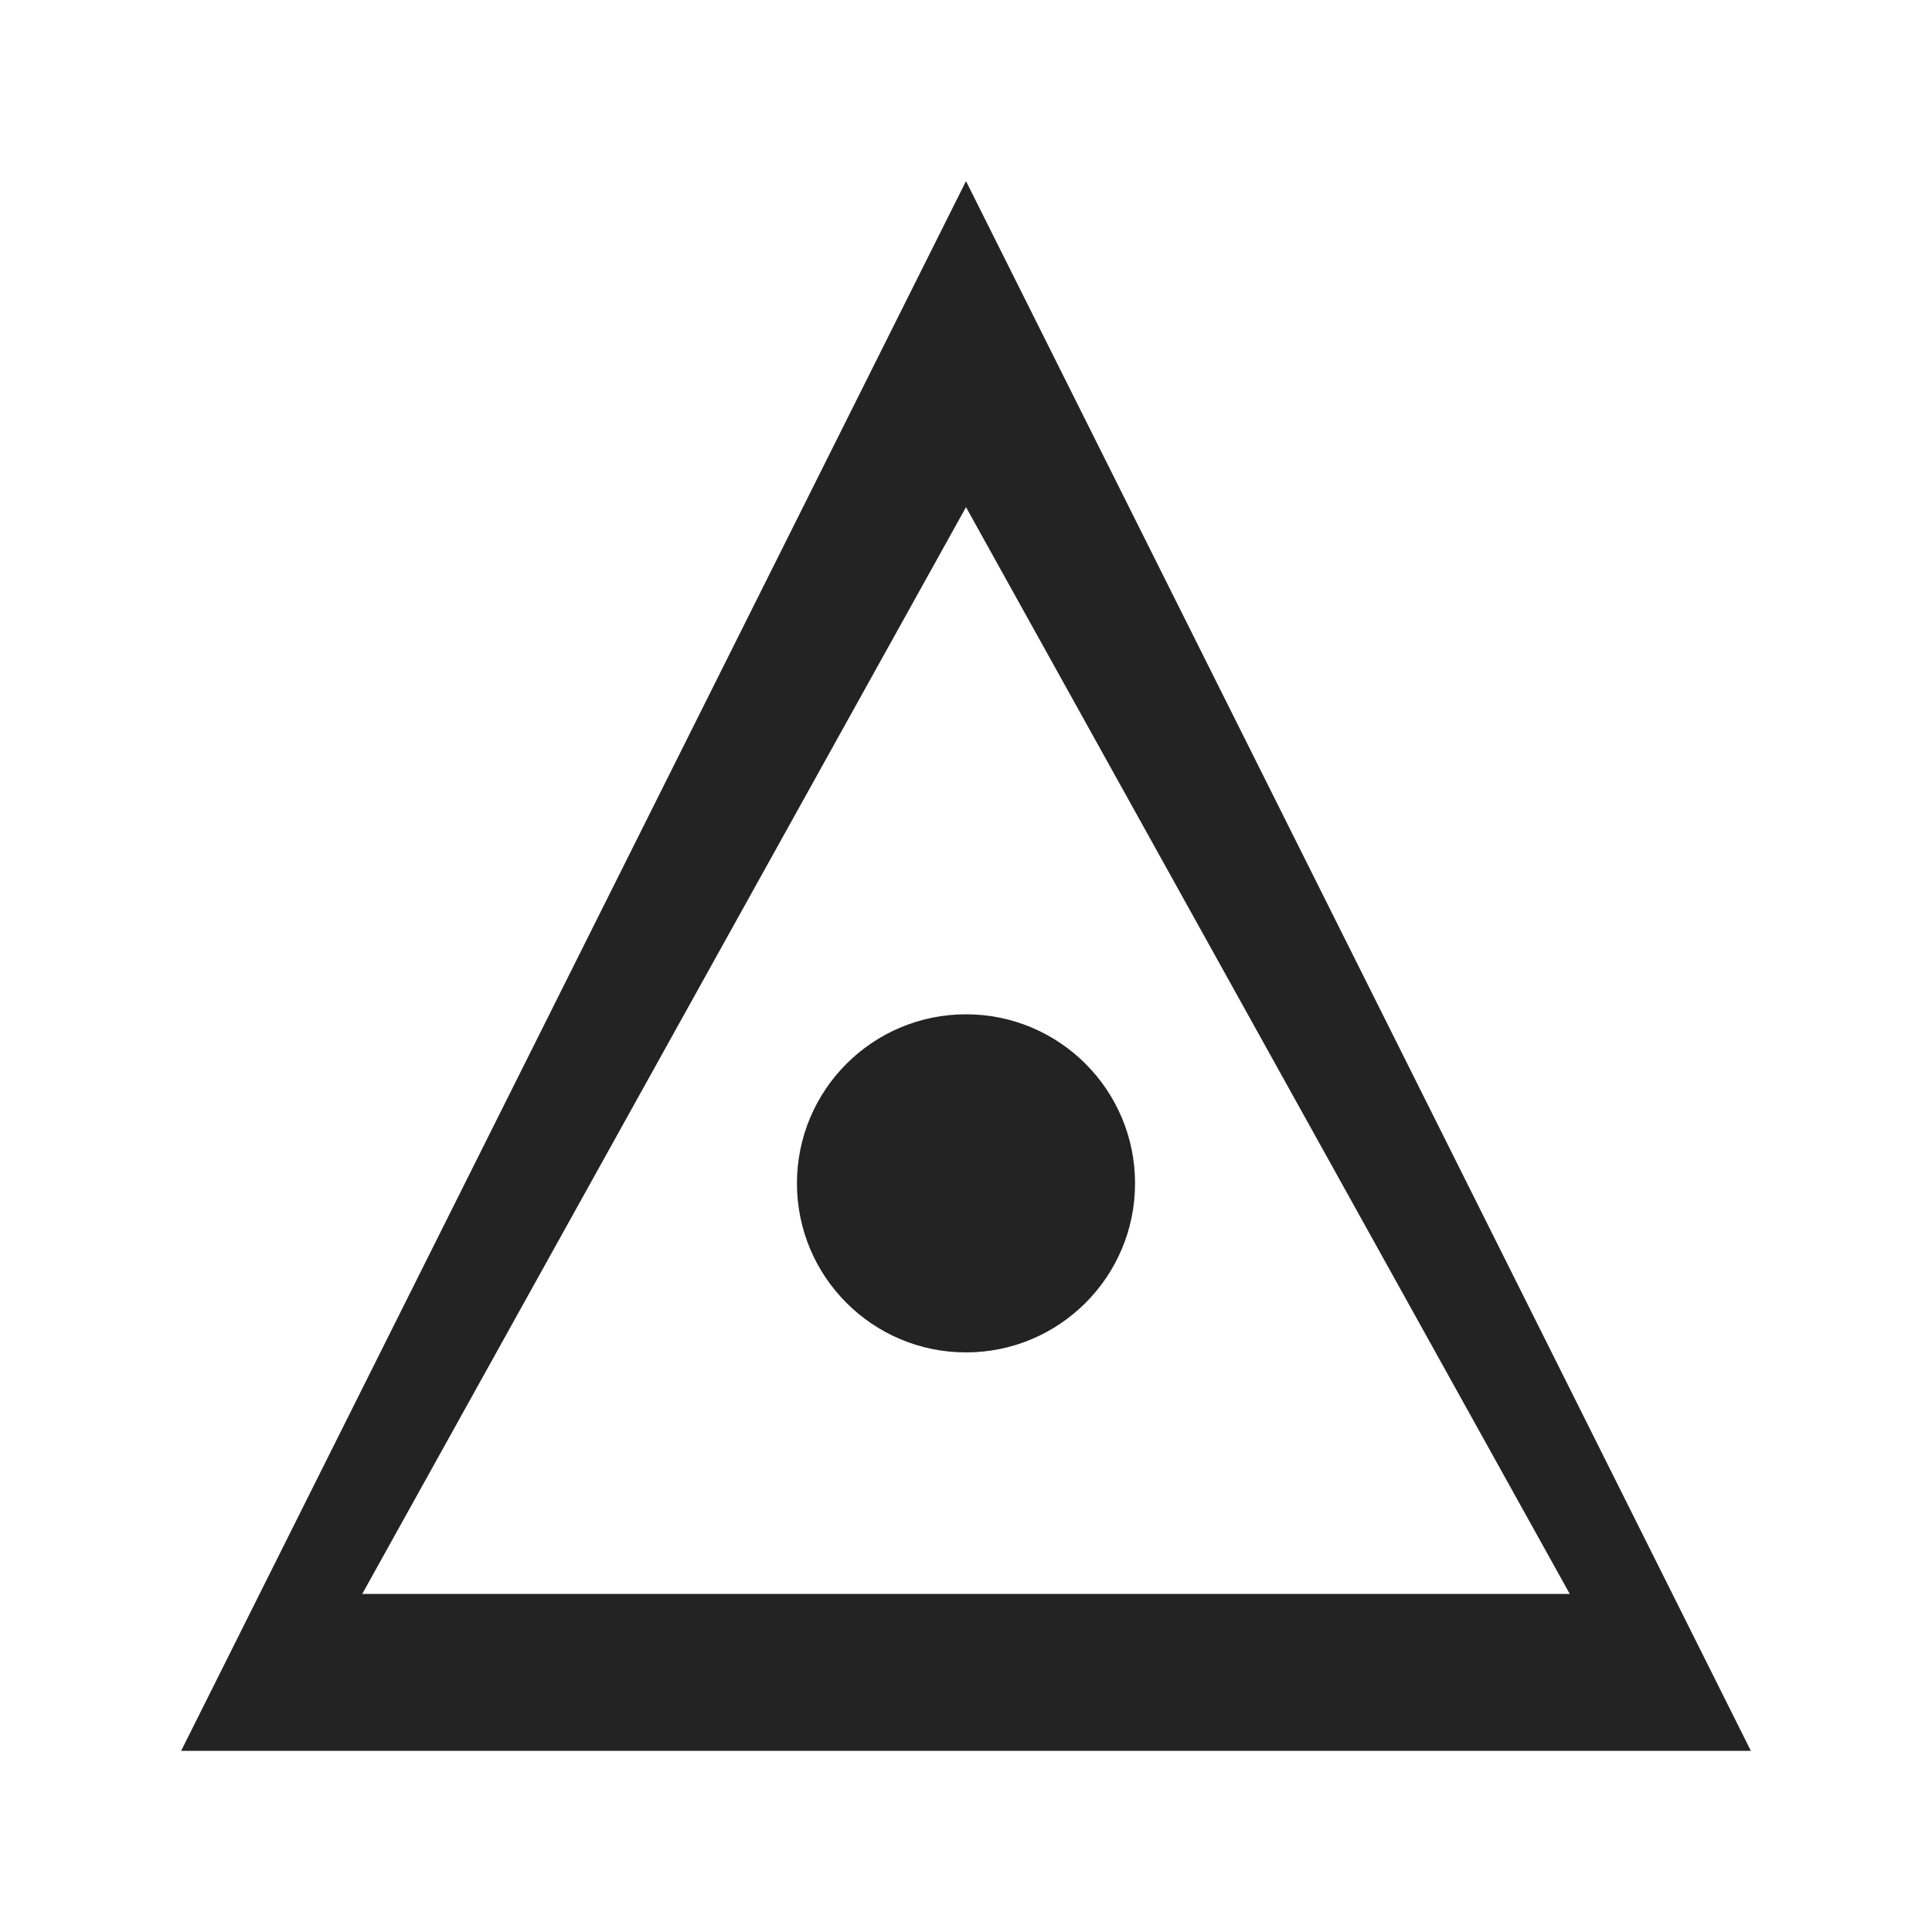
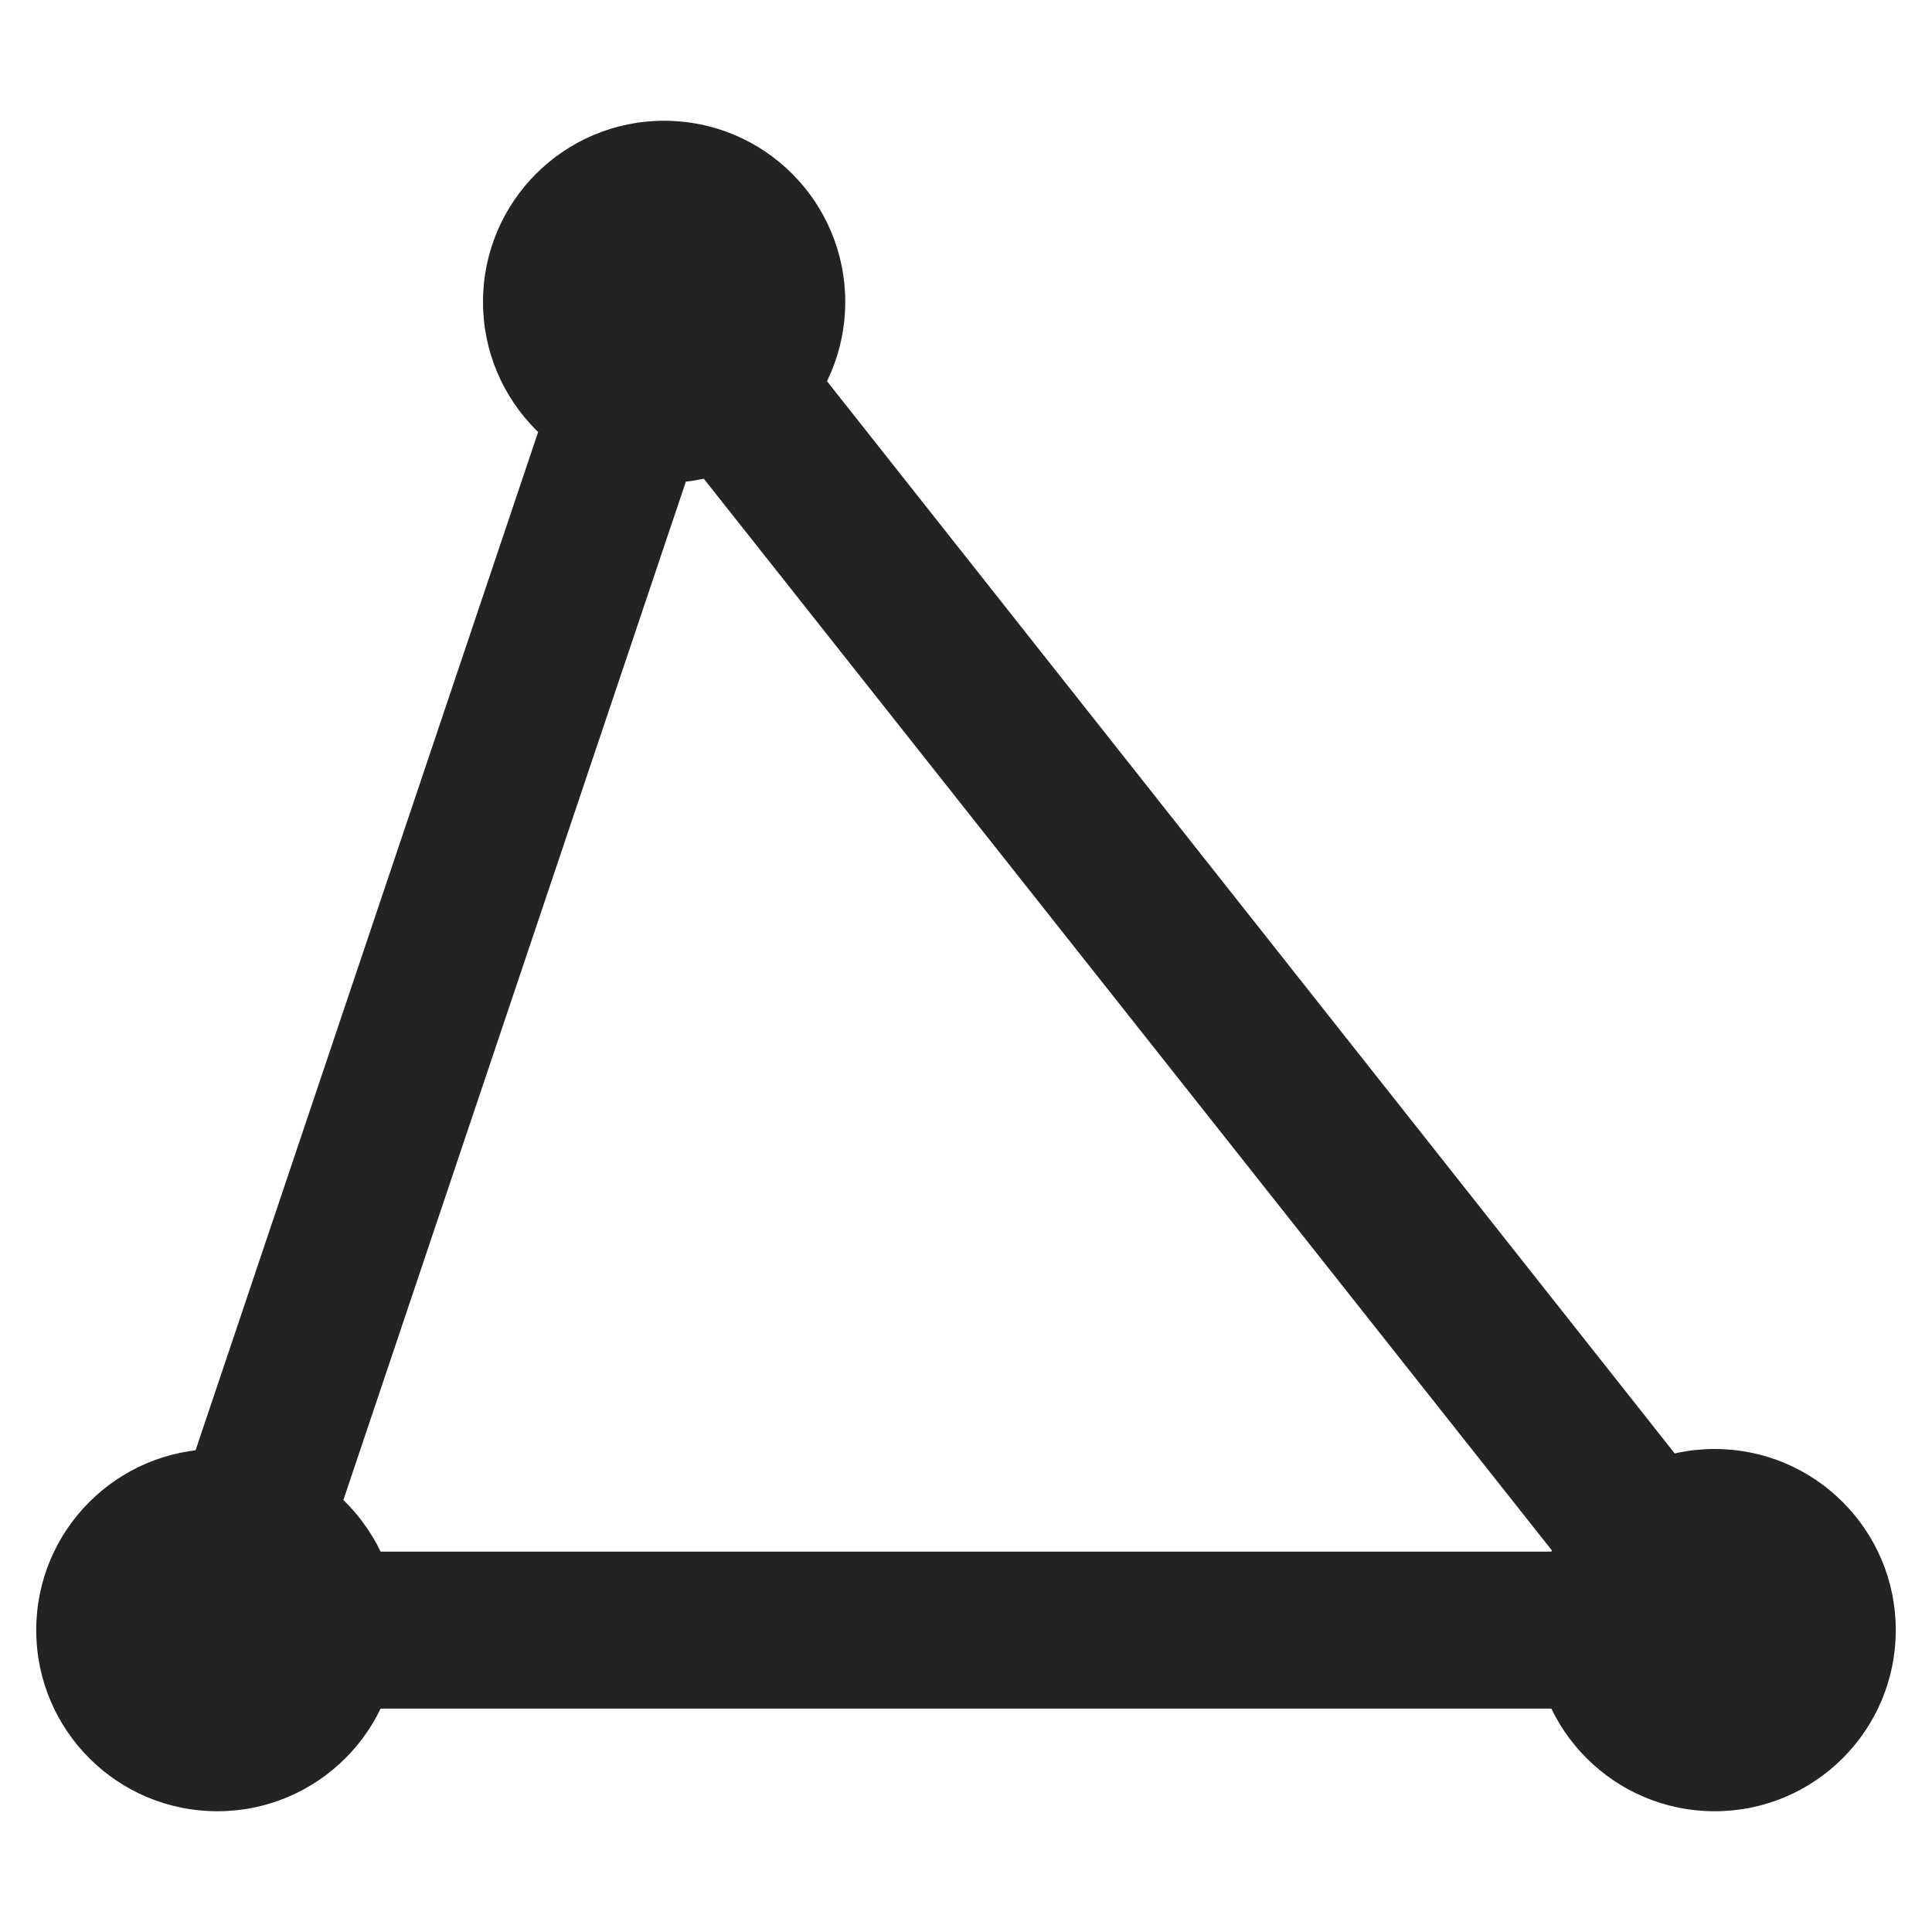
- <svg xmlns="http://www.w3.org/2000/svg" height="16px" viewBox="0 0 16 16" width="16px" version="1.1" id="svg2">
-   <path id="triangle" fill-rule="evenodd" style="fill:#232323" d="M 8 1.5 L 1.5 14.5 L 14.5 14.5 Z M 8 4.2 L 13 13.2 L 3 13.2 Z" />
-   <circle id="center_dot" cx="8" cy="9.8" r="1.4" style="fill:#232323" />
+ <svg xmlns="http://www.w3.org/2000/svg" width="16" height="16" viewBox="0 0 16 16">
+   <path fill-rule="evenodd" style="fill:#232323" d="M 5.27 1.16 L 0.90 14.15 L 15.54 14.15 Z M 5.73 3.84 L 2.70 12.85 L 12.86 12.85 Z" />
+   <circle cx="5.50" cy="2.50" r="1.5" style="fill:#232323" />
+   <circle cx="1.80" cy="13.50" r="1.5" style="fill:#232323" />
+   <circle cx="14.20" cy="13.50" r="1.5" style="fill:#232323" />
</svg>
